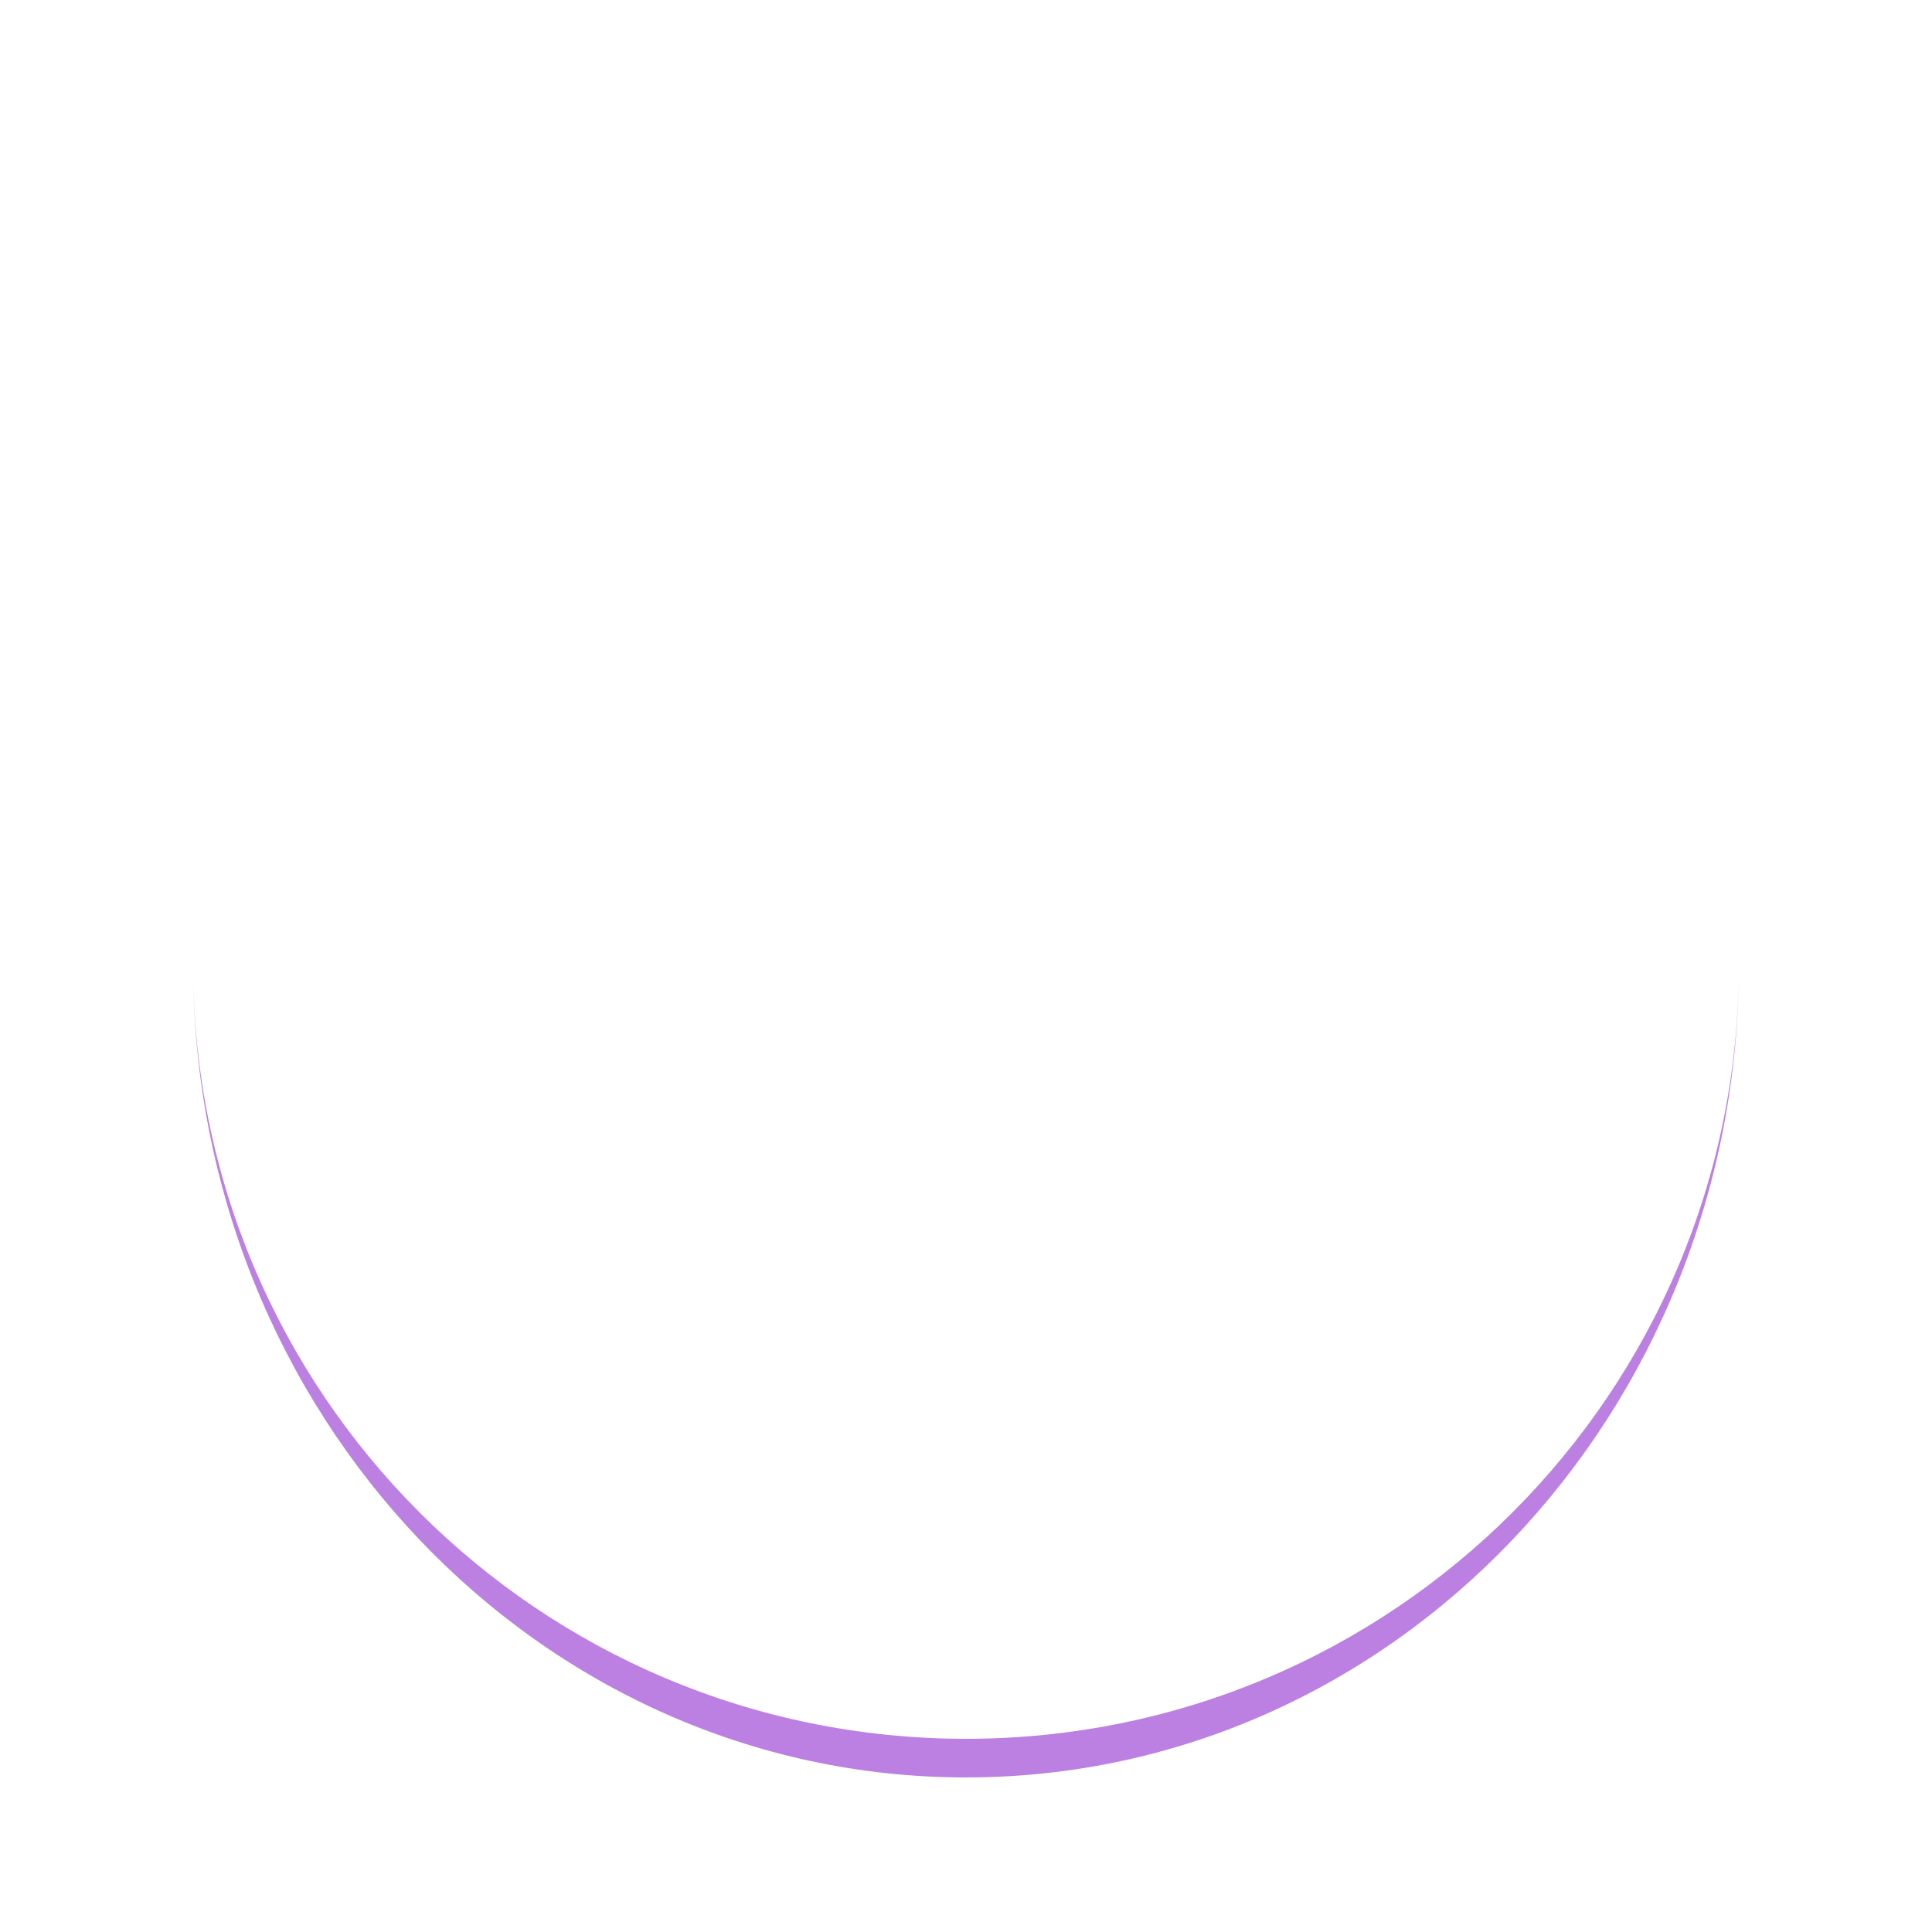
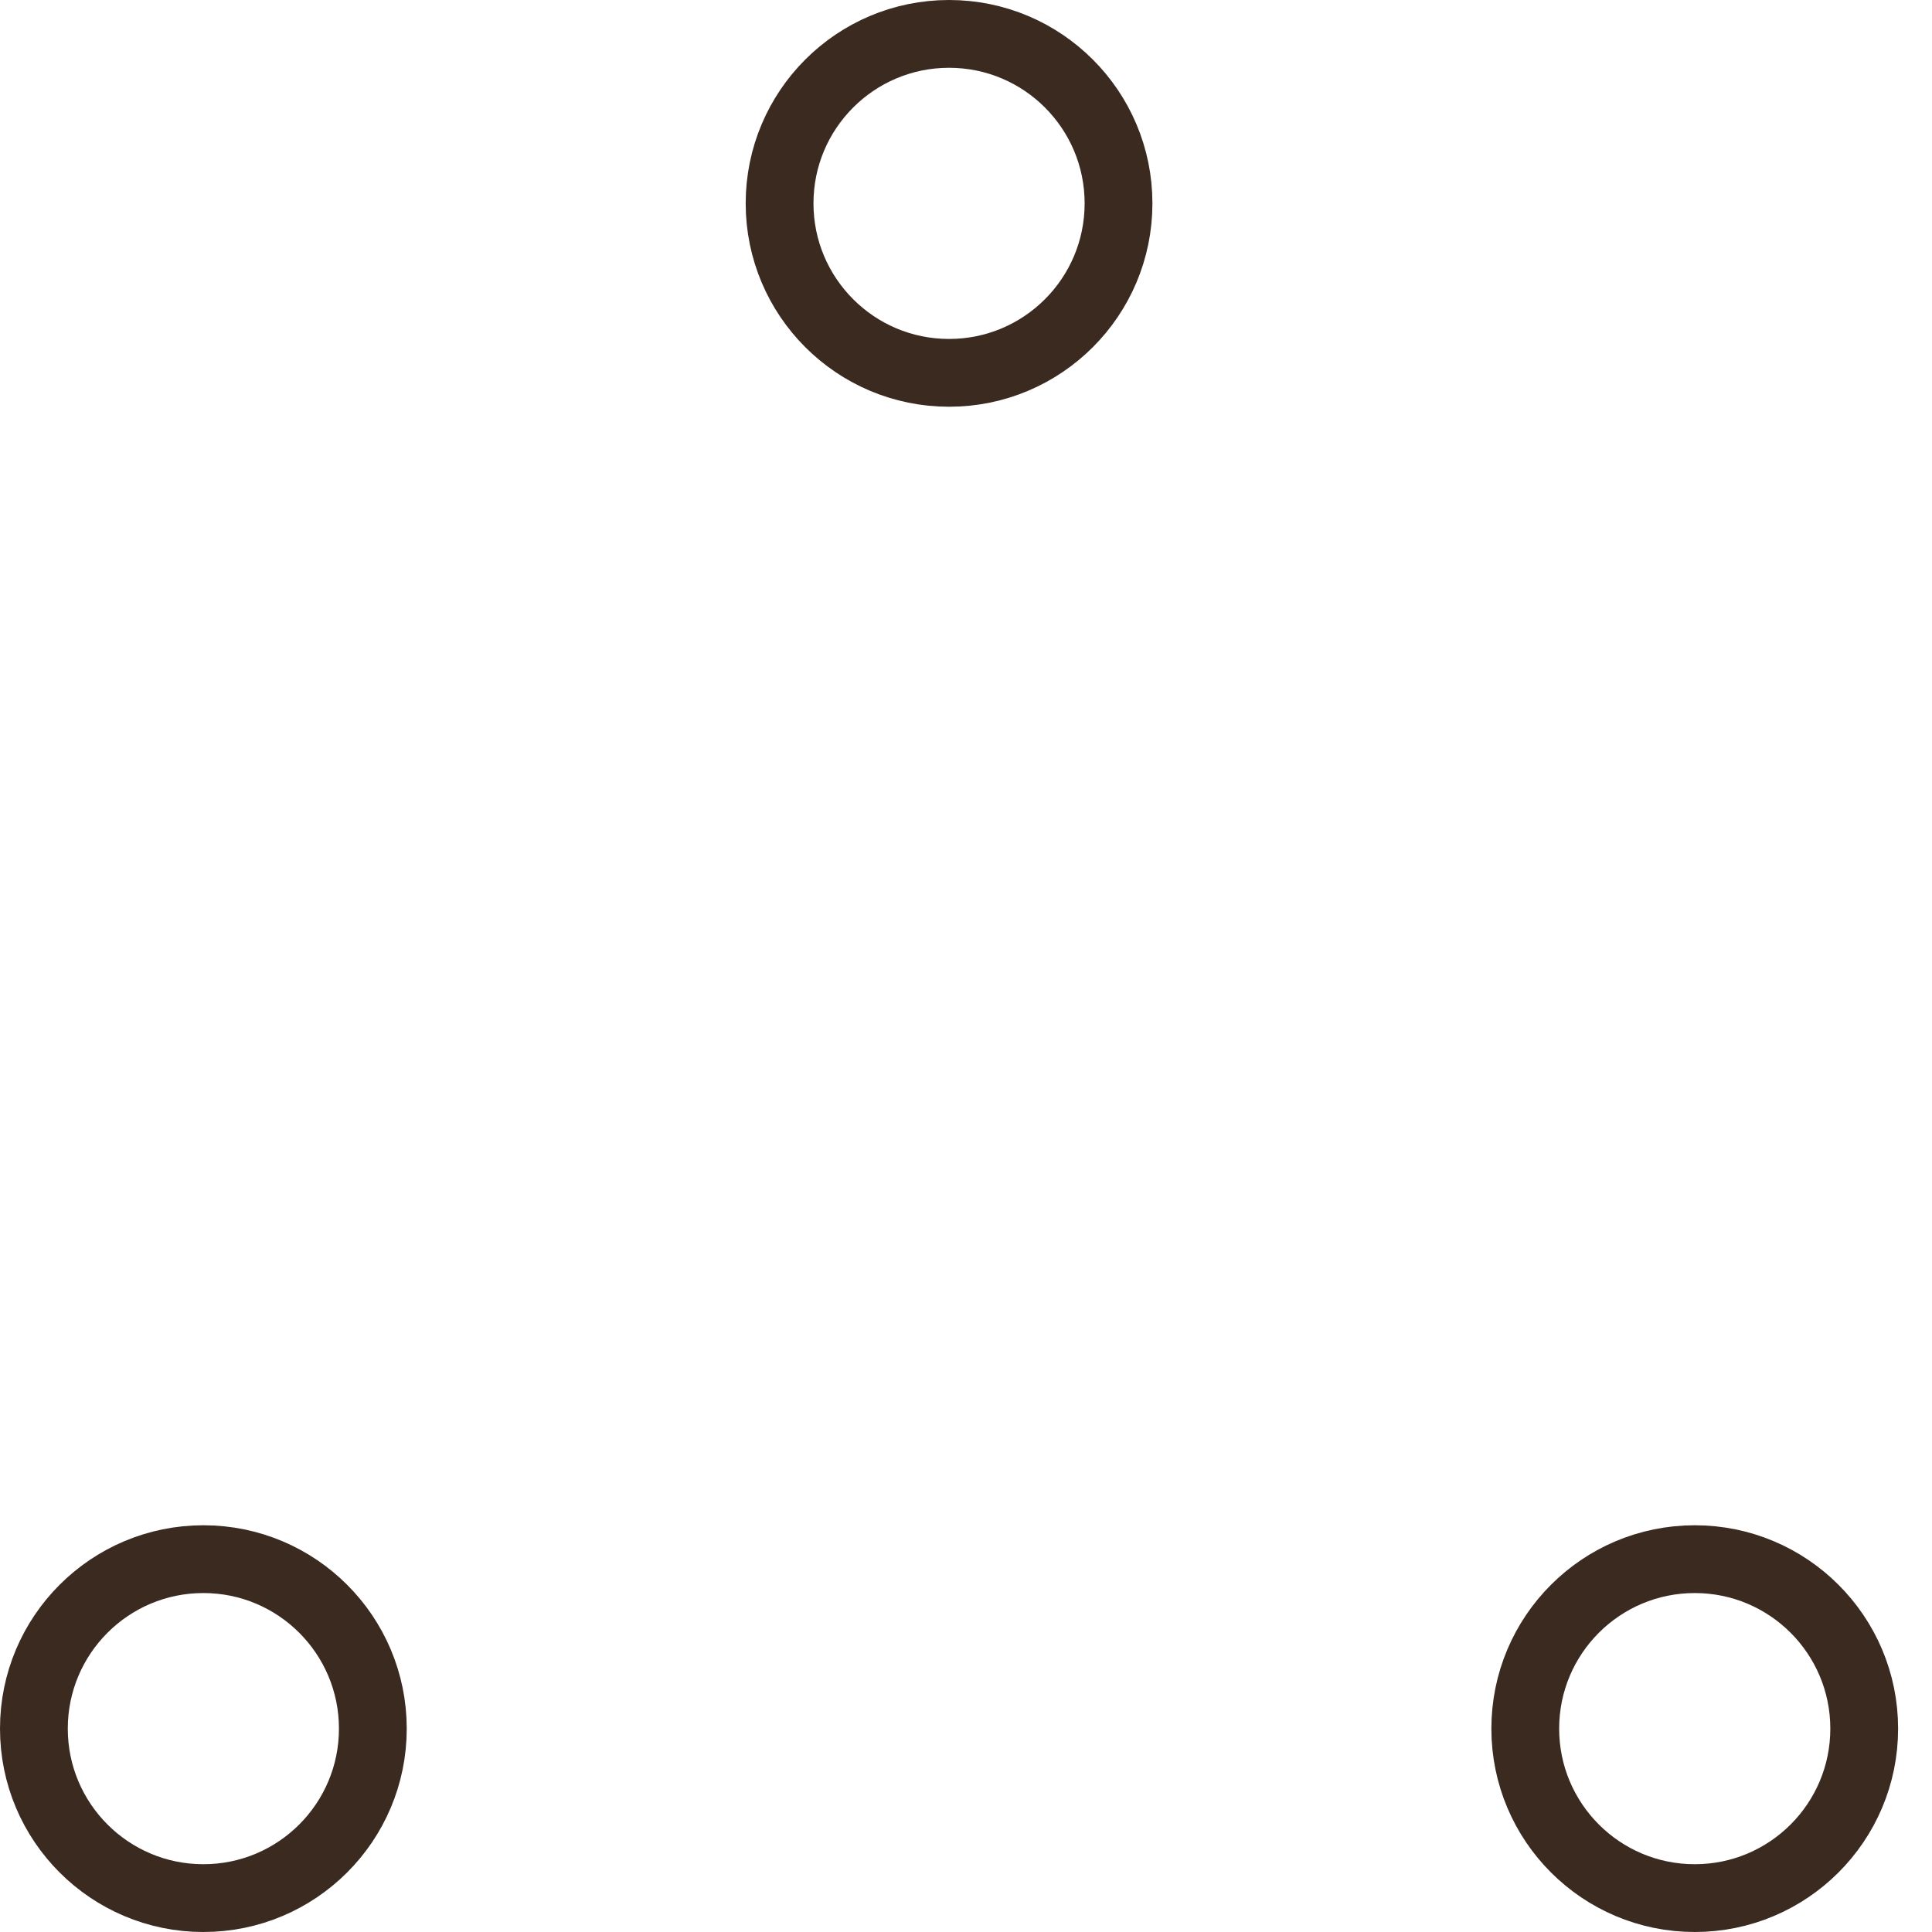
- <svg xmlns="http://www.w3.org/2000/svg" style="margin: auto; background: rgb(241, 242, 243); display: block; shape-rendering: auto;" width="200px" height="200px" viewBox="0 0 100 100" preserveAspectRatio="xMidYMid">
-   <path d="M10 50A40 40 0 0 0 90 50A40 42 0 0 1 10 50" fill="#bc80e2" stroke="none">
-     <animateTransform attributeName="transform" type="rotate" dur="1s" repeatCount="indefinite" keyTimes="0;1" values="0 50 51;360 50 51" />
-   </path>
+ <svg xmlns="http://www.w3.org/2000/svg" width="57" height="57" viewBox="0 0 57 57" stroke="#3b2a20">
+   <g fill="none" fill-rule="evenodd">
+     <g transform="translate(1 1)" stroke-width="2">
+       <circle cx="5" cy="50" r="5">
+         <animate attributeName="cy" begin="0s" dur="2.2s" values="50;5;50;50" calcMode="linear" repeatCount="indefinite" />
+         <animate attributeName="cx" begin="0s" dur="2.2s" values="5;27;49;5" calcMode="linear" repeatCount="indefinite" />
+       </circle>
+       <circle cx="27" cy="5" r="5">
+         <animate attributeName="cy" begin="0s" dur="2.2s" from="5" to="5" values="5;50;50;5" calcMode="linear" repeatCount="indefinite" />
+         <animate attributeName="cx" begin="0s" dur="2.2s" from="27" to="27" values="27;49;5;27" calcMode="linear" repeatCount="indefinite" />
+       </circle>
+       <circle cx="49" cy="50" r="5">
+         <animate attributeName="cy" begin="0s" dur="2.2s" values="50;50;5;50" calcMode="linear" repeatCount="indefinite" />
+         <animate attributeName="cx" from="49" to="49" begin="0s" dur="2.2s" values="49;5;27;49" calcMode="linear" repeatCount="indefinite" />
+       </circle>
+     </g>
+   </g>
</svg>
